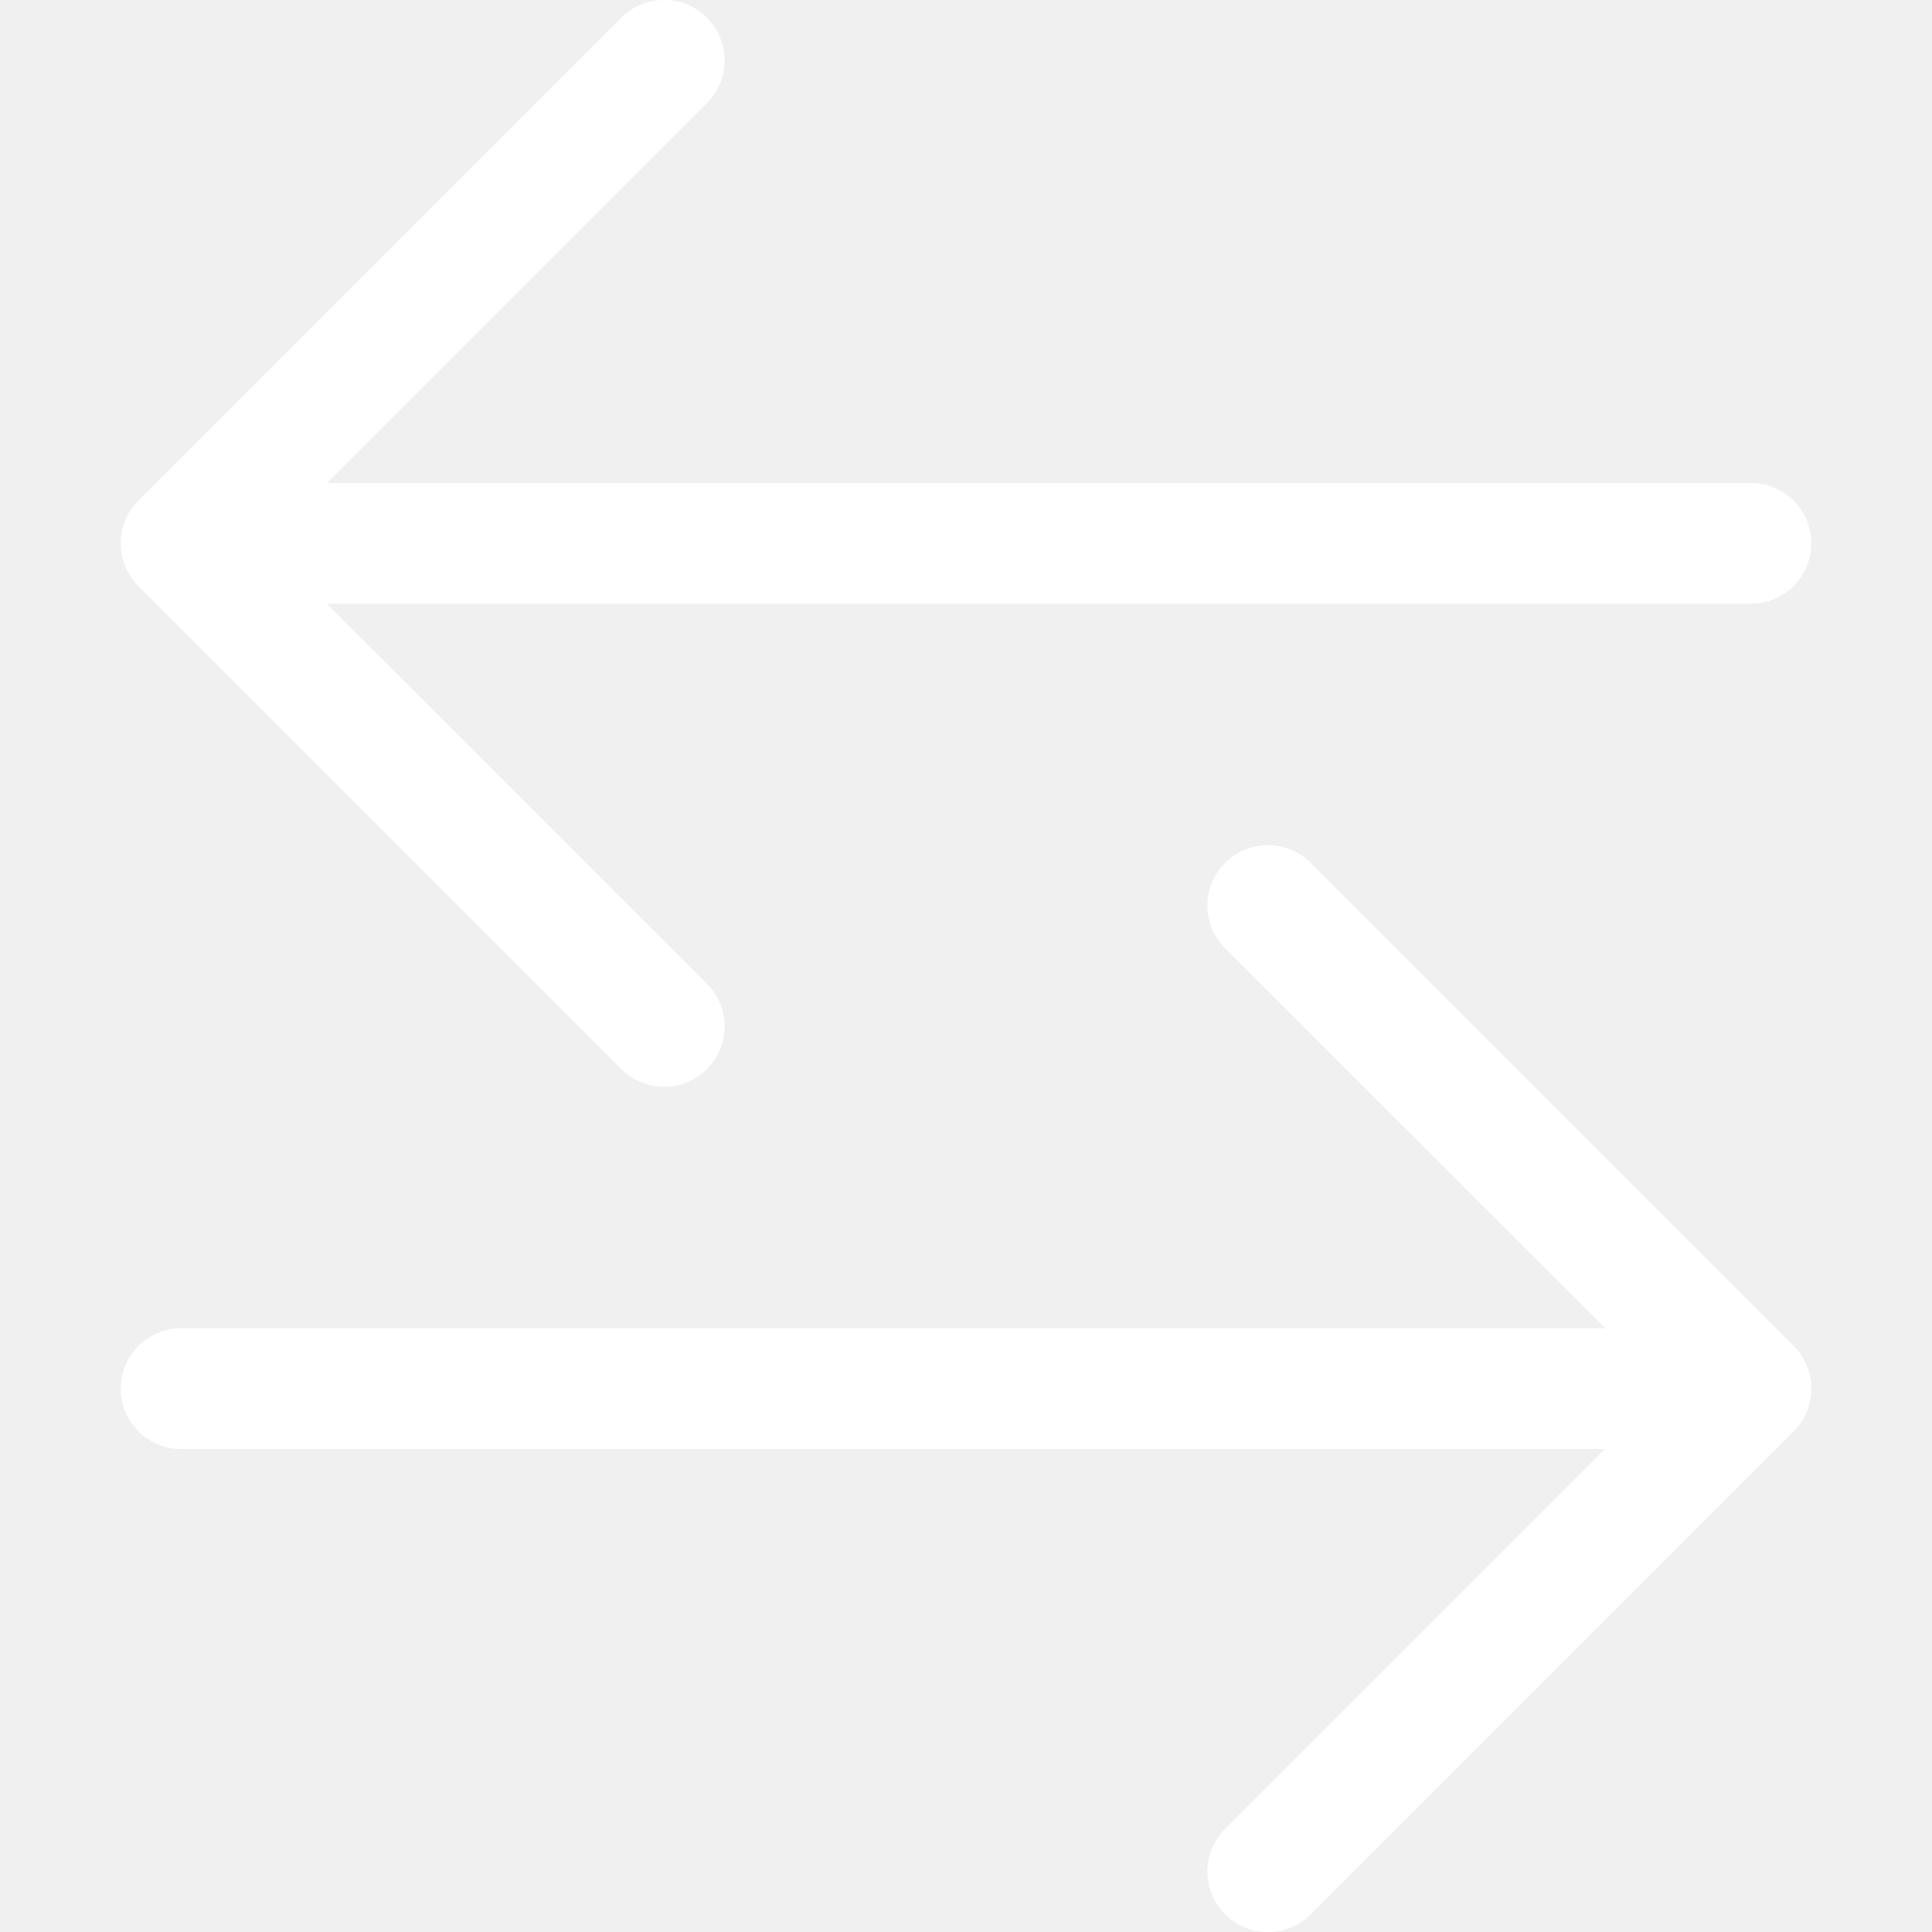
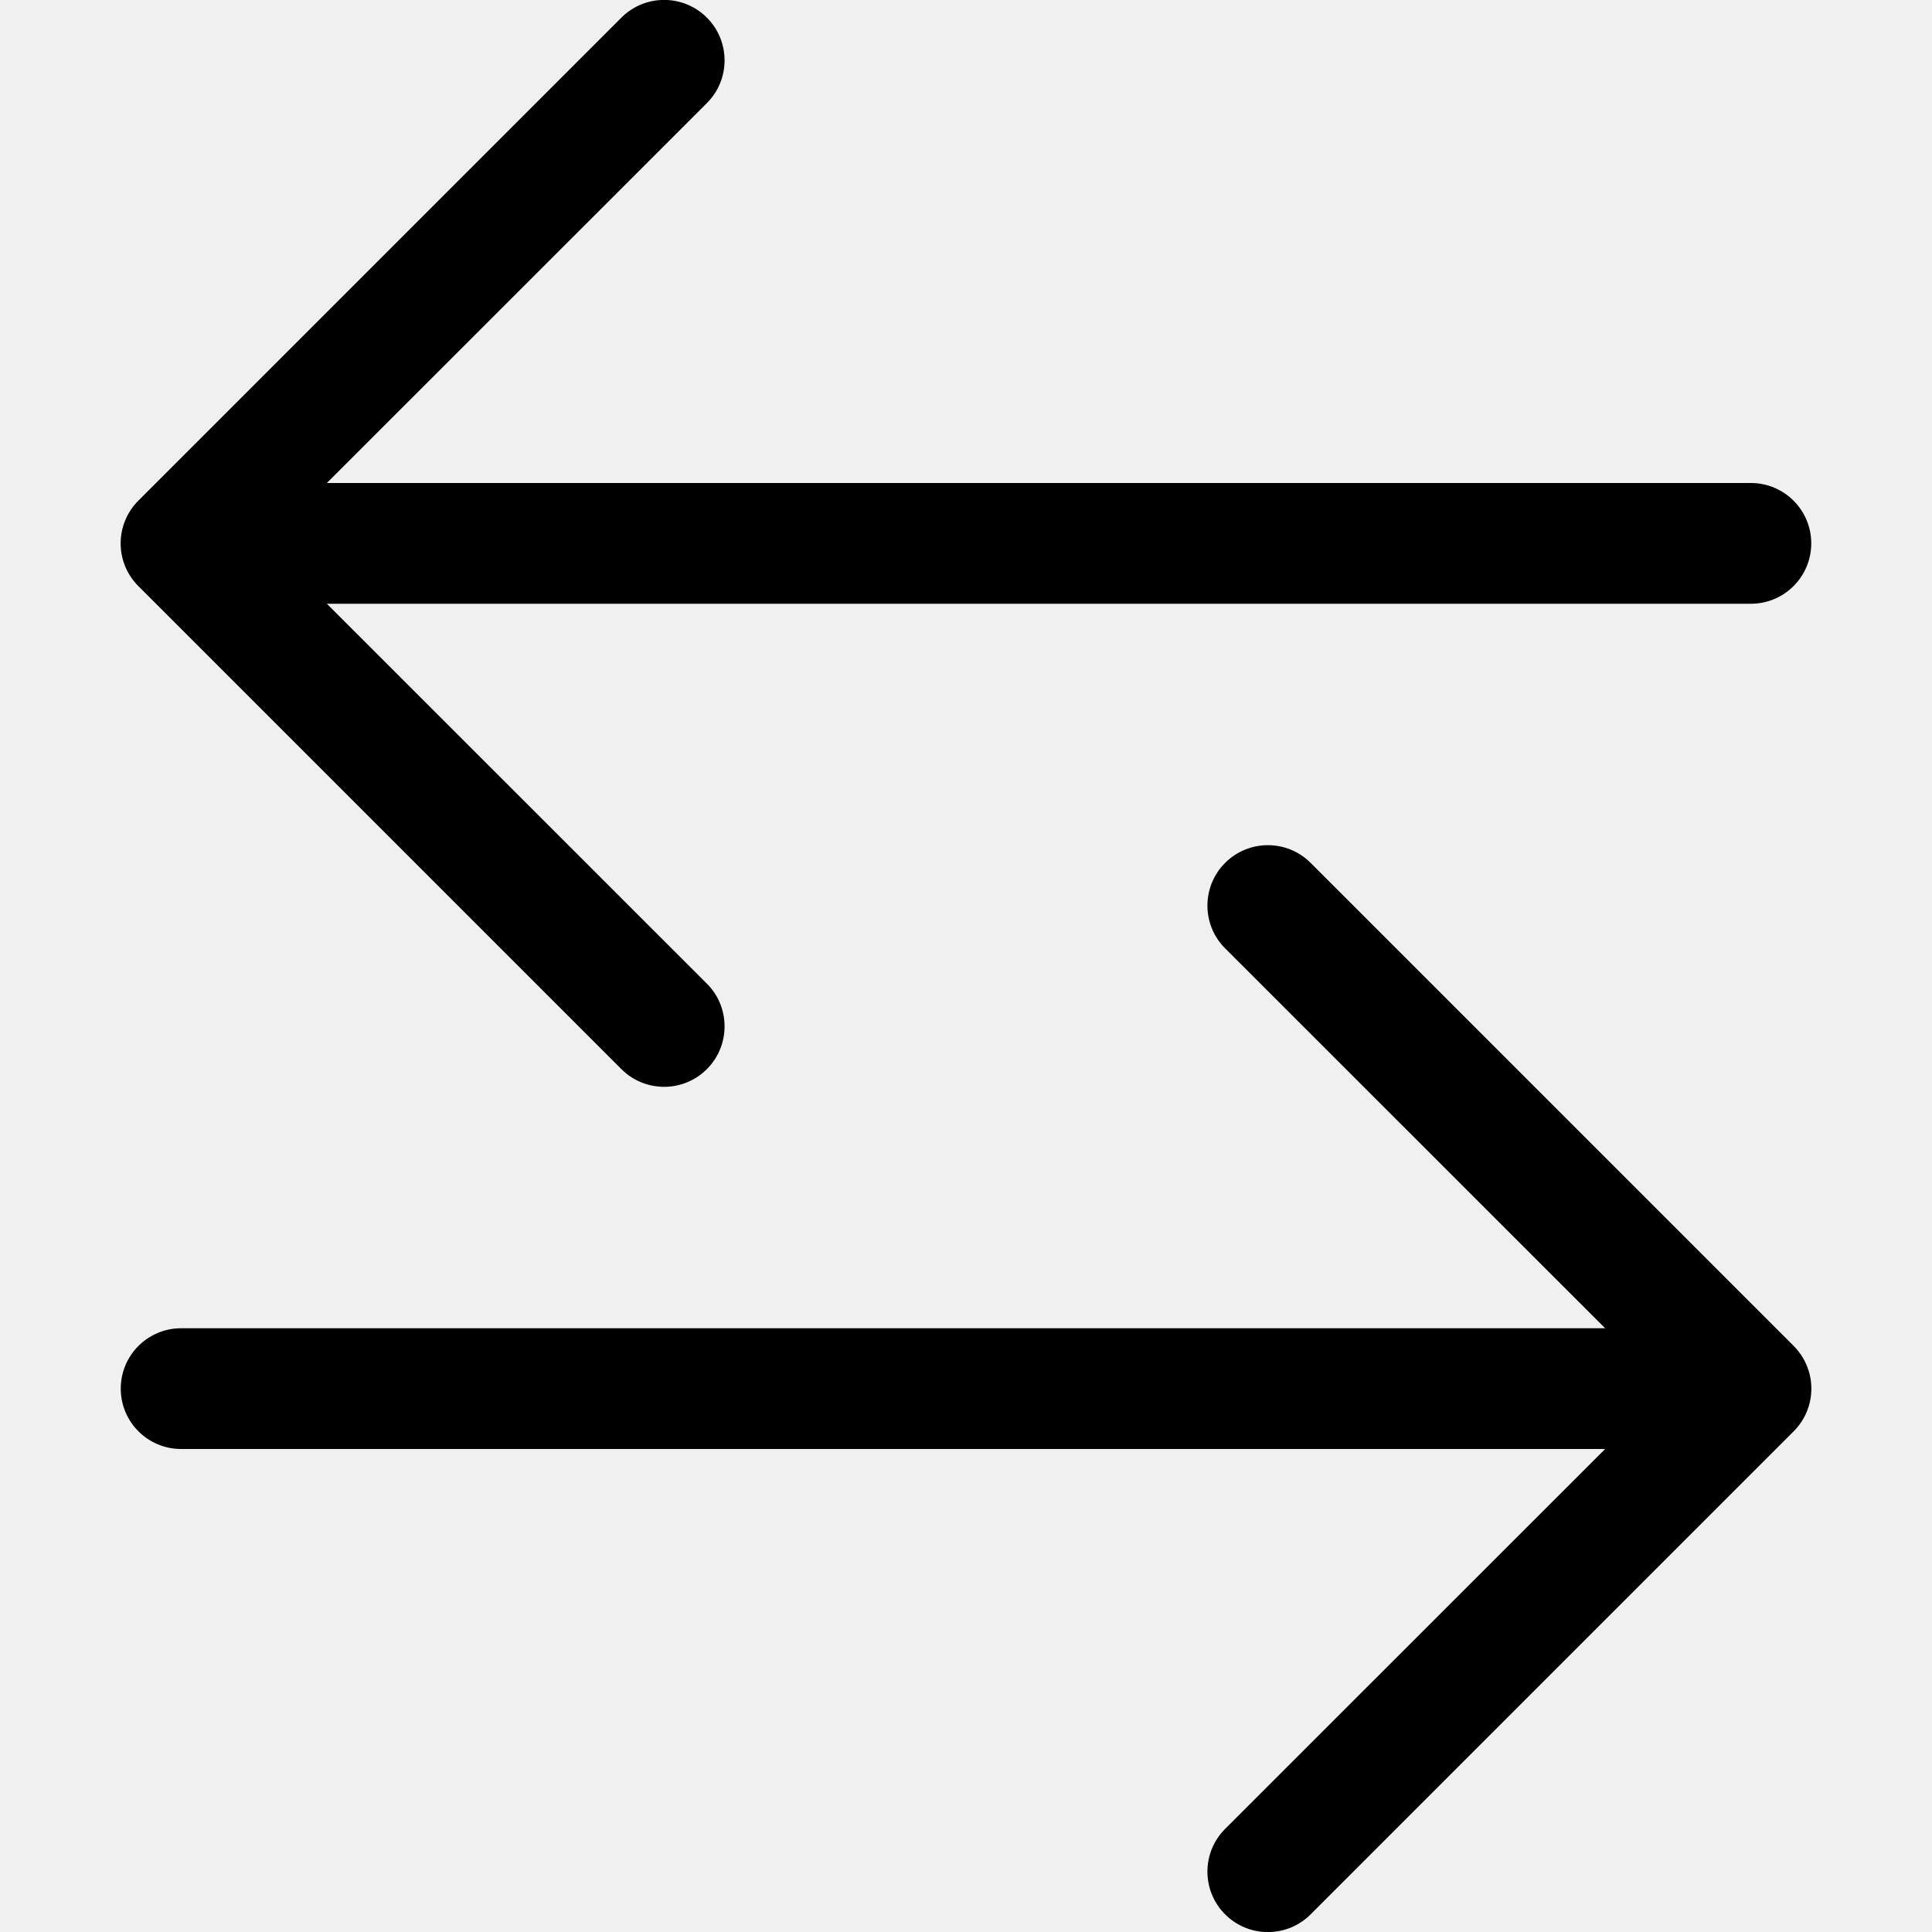
- <svg xmlns="http://www.w3.org/2000/svg" width="16" height="16" fill="white" class="bi bi-arrow-left-right" viewBox="0 0 16 16">
+ <svg xmlns="http://www.w3.org/2000/svg" width="16" height="16" fill="current" viewBox="0 0 16 16">
  <path fill-rule="evenodd" d="M1 11.5a.5.5 0 0 0 .5.5h11.793l-3.147 3.146a.5.5 0 0 0 .708.708l4-4a.5.5 0 0 0 0-.708l-4-4a.5.5 0 0 0-.708.708L13.293 11H1.5a.5.5 0 0 0-.5.5m14-7a.5.5 0 0 1-.5.5H2.707l3.147 3.146a.5.5 0 1 1-.708.708l-4-4a.5.5 0 0 1 0-.708l4-4a.5.5 0 1 1 .708.708L2.707 4H14.5a.5.5 0 0 1 .5.5" />
</svg>
